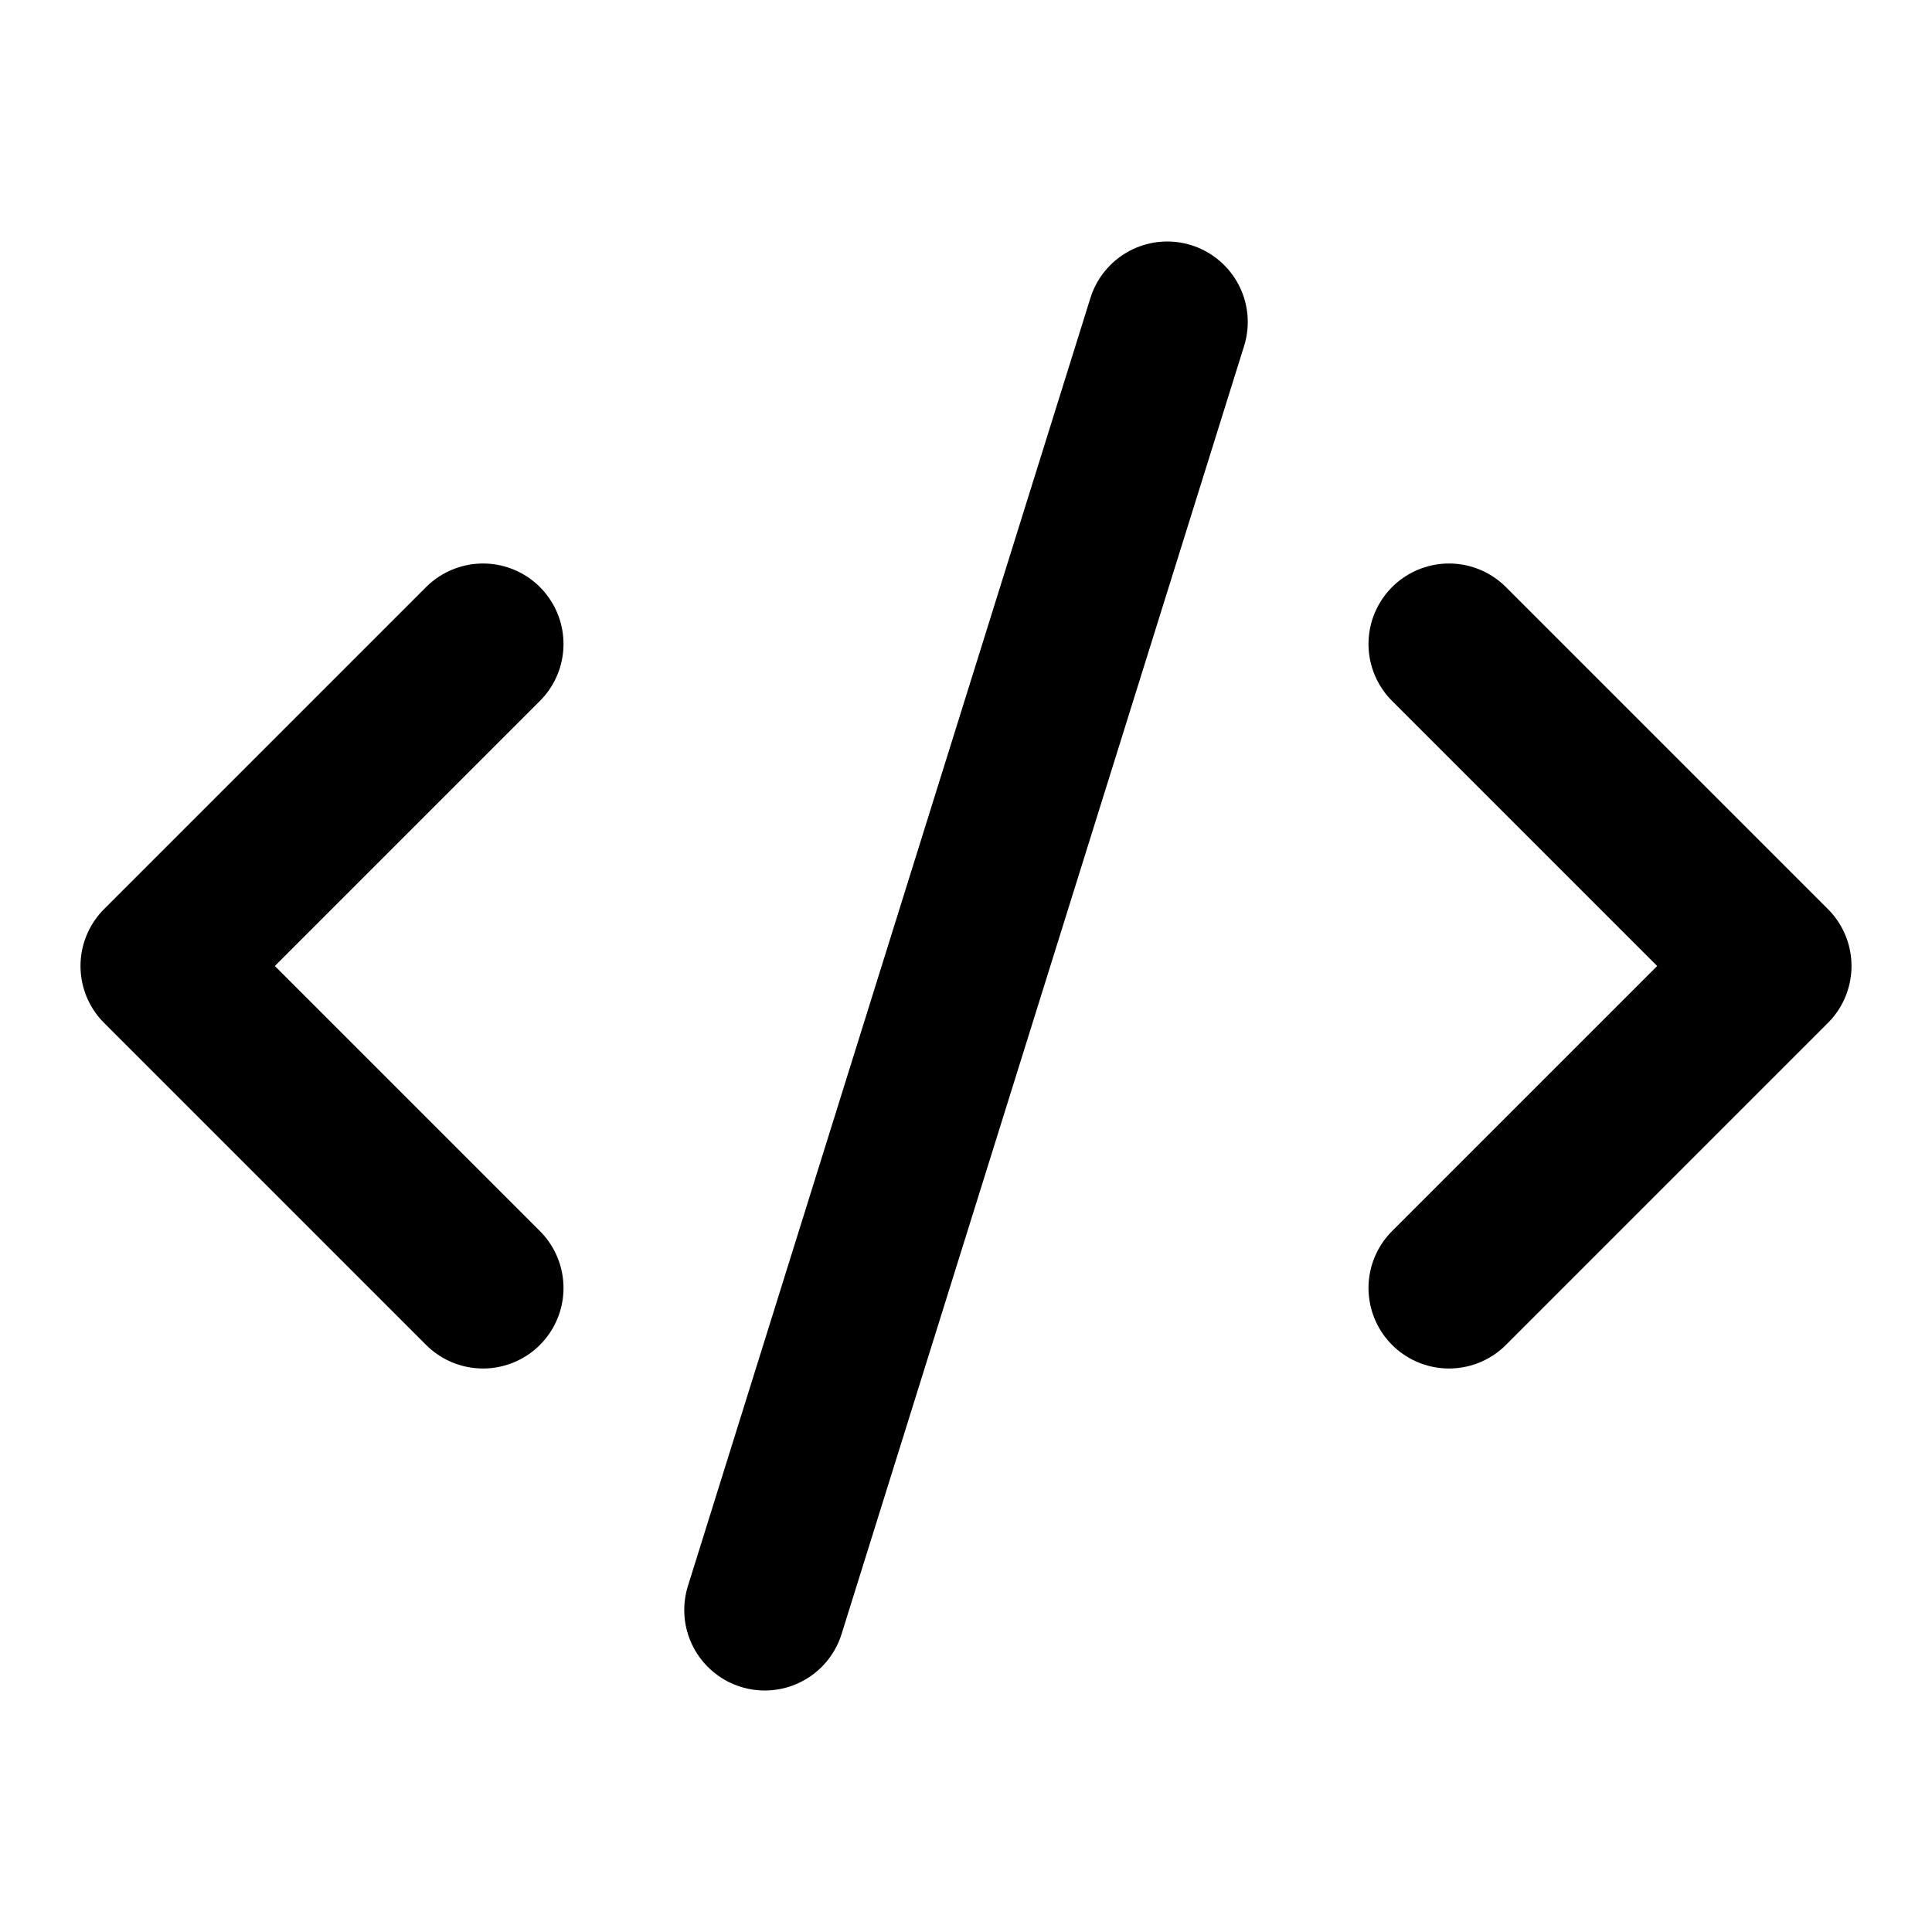
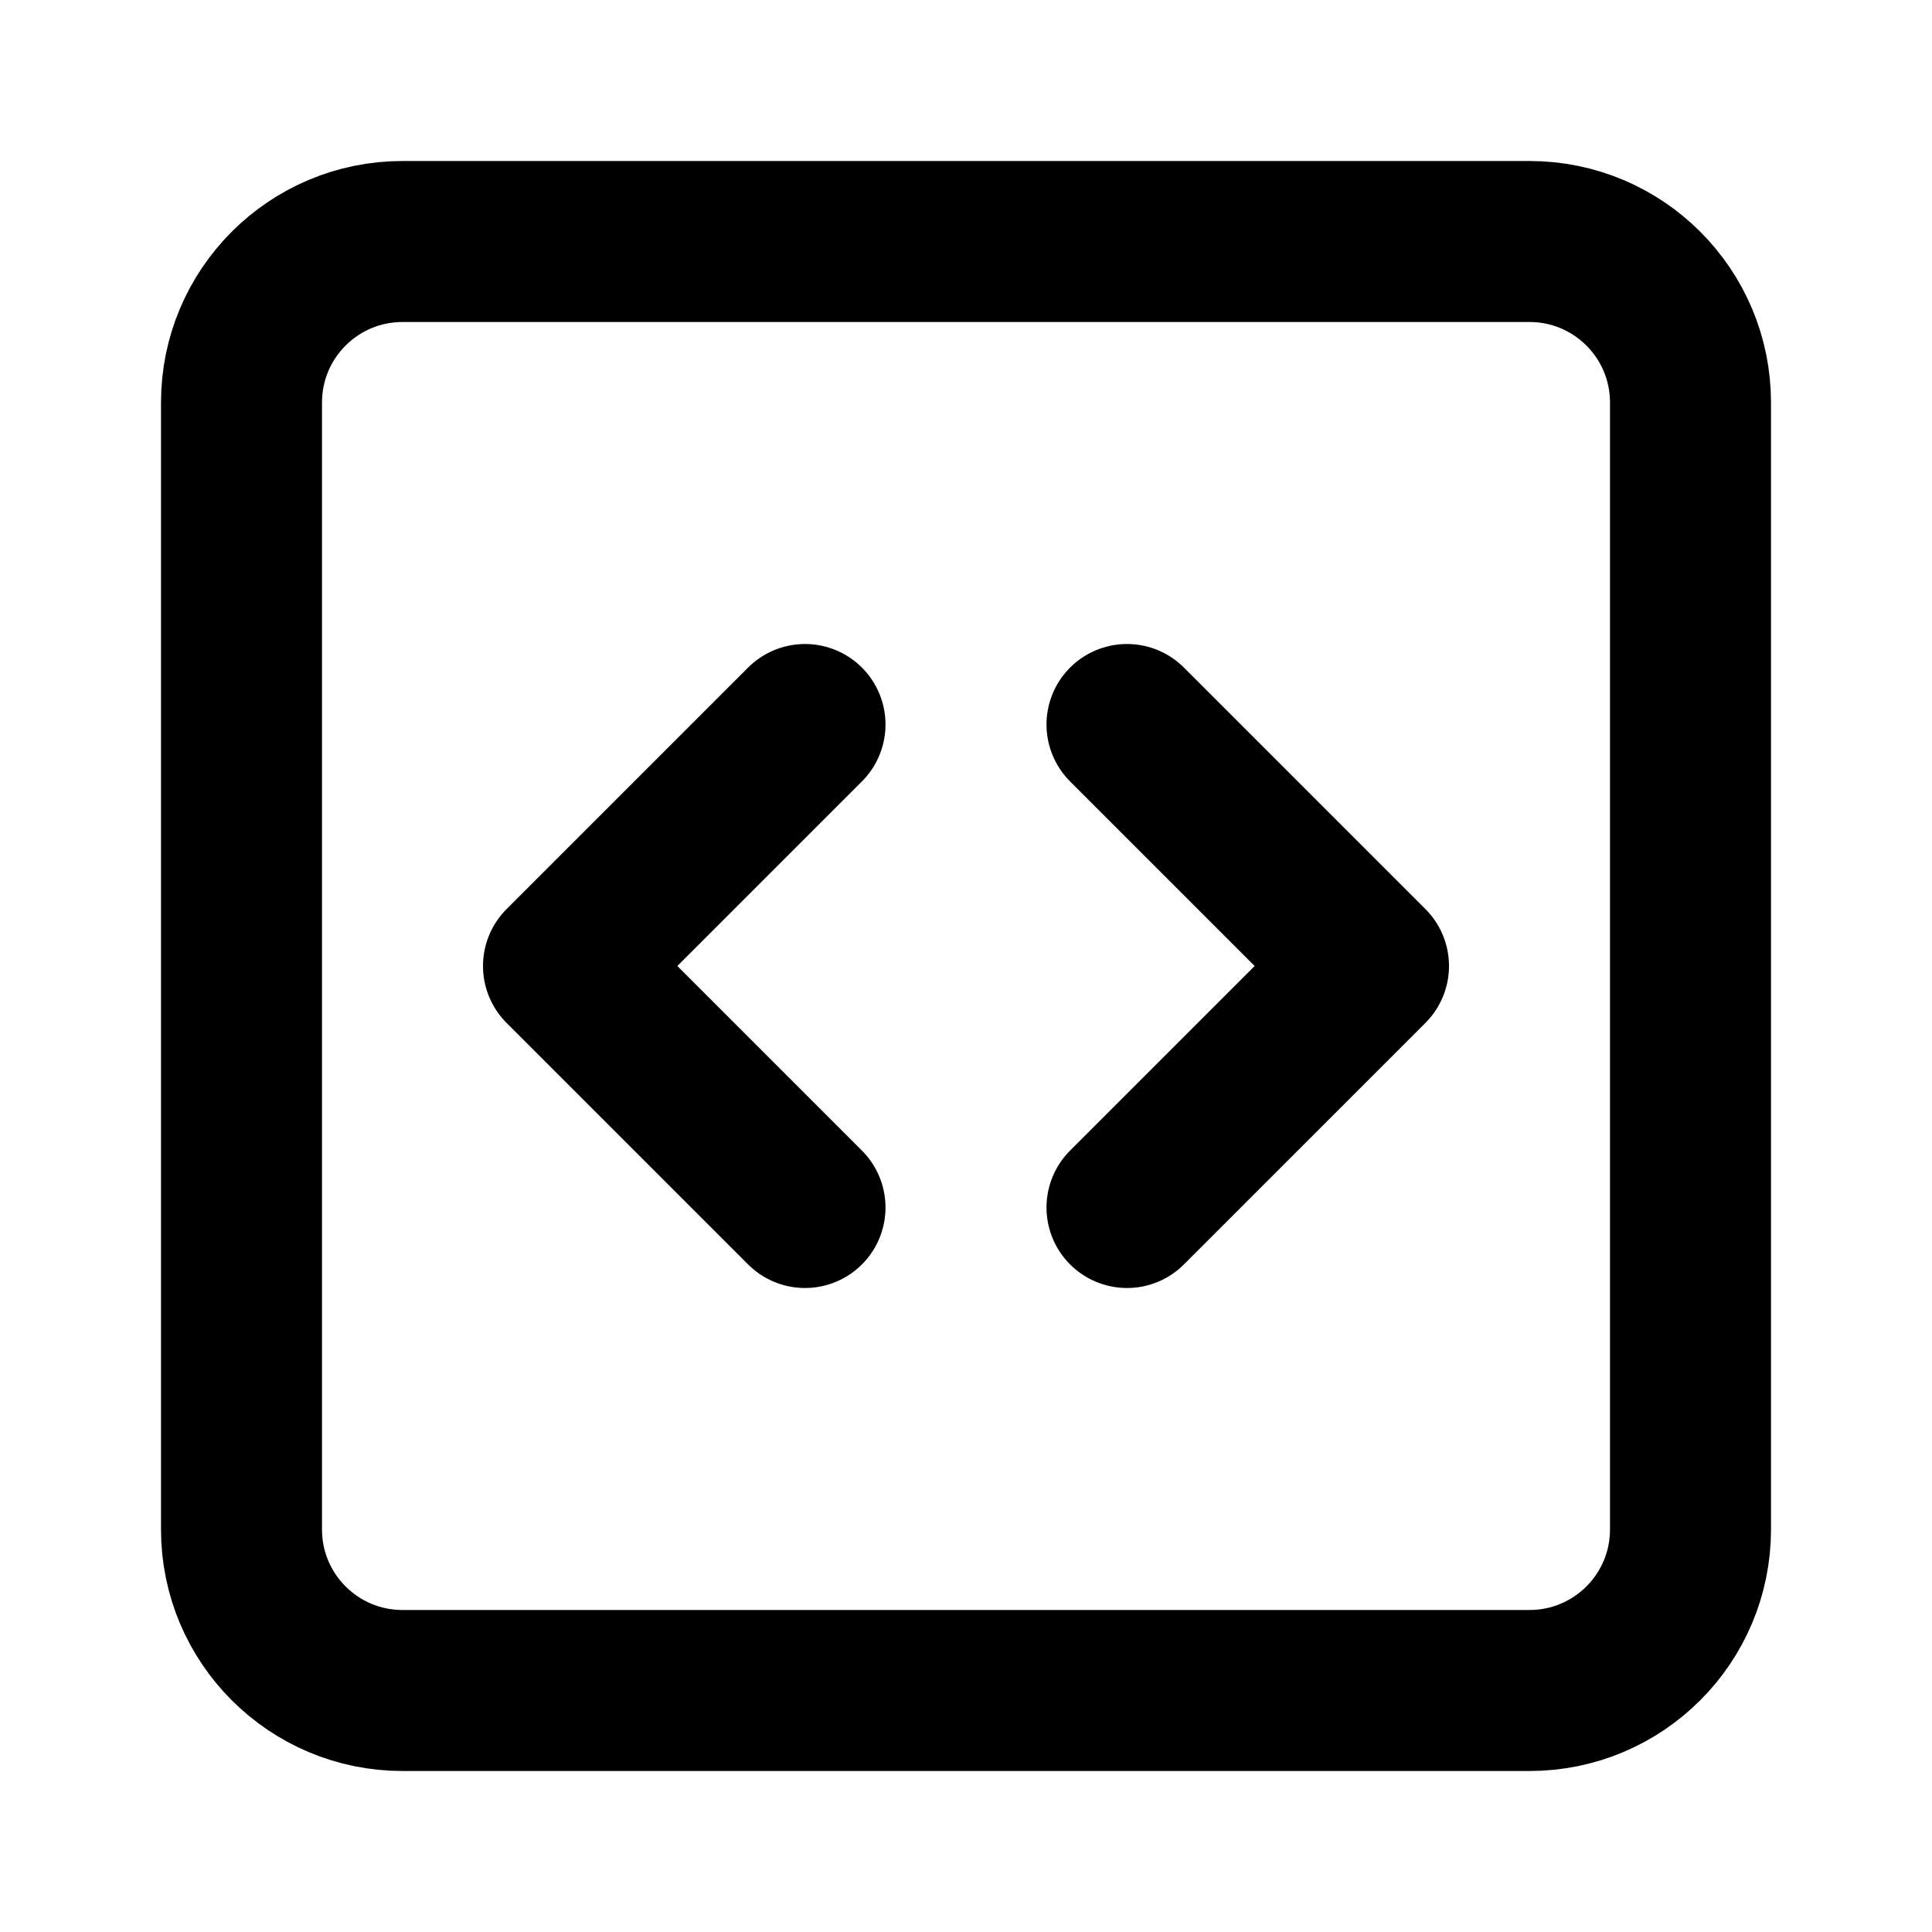
<svg xmlns="http://www.w3.org/2000/svg" width="24" height="24" viewBox="0 0 24 24" fill="none" stroke="currentColor" stroke-width="2" stroke-linecap="round" stroke-linejoin="round">
-   <path d="m18 16 4-4-4-4" />
-   <path d="m6 8-4 4 4 4" />
-   <path d="m14.5 4-5 16" />
+   <path d="m10 9-3 3 3 3" />
+   <path d="m14 15 3-3-3-3" />
+   <rect x="3" y="3" width="18" height="18" rx="2" />
</svg>
